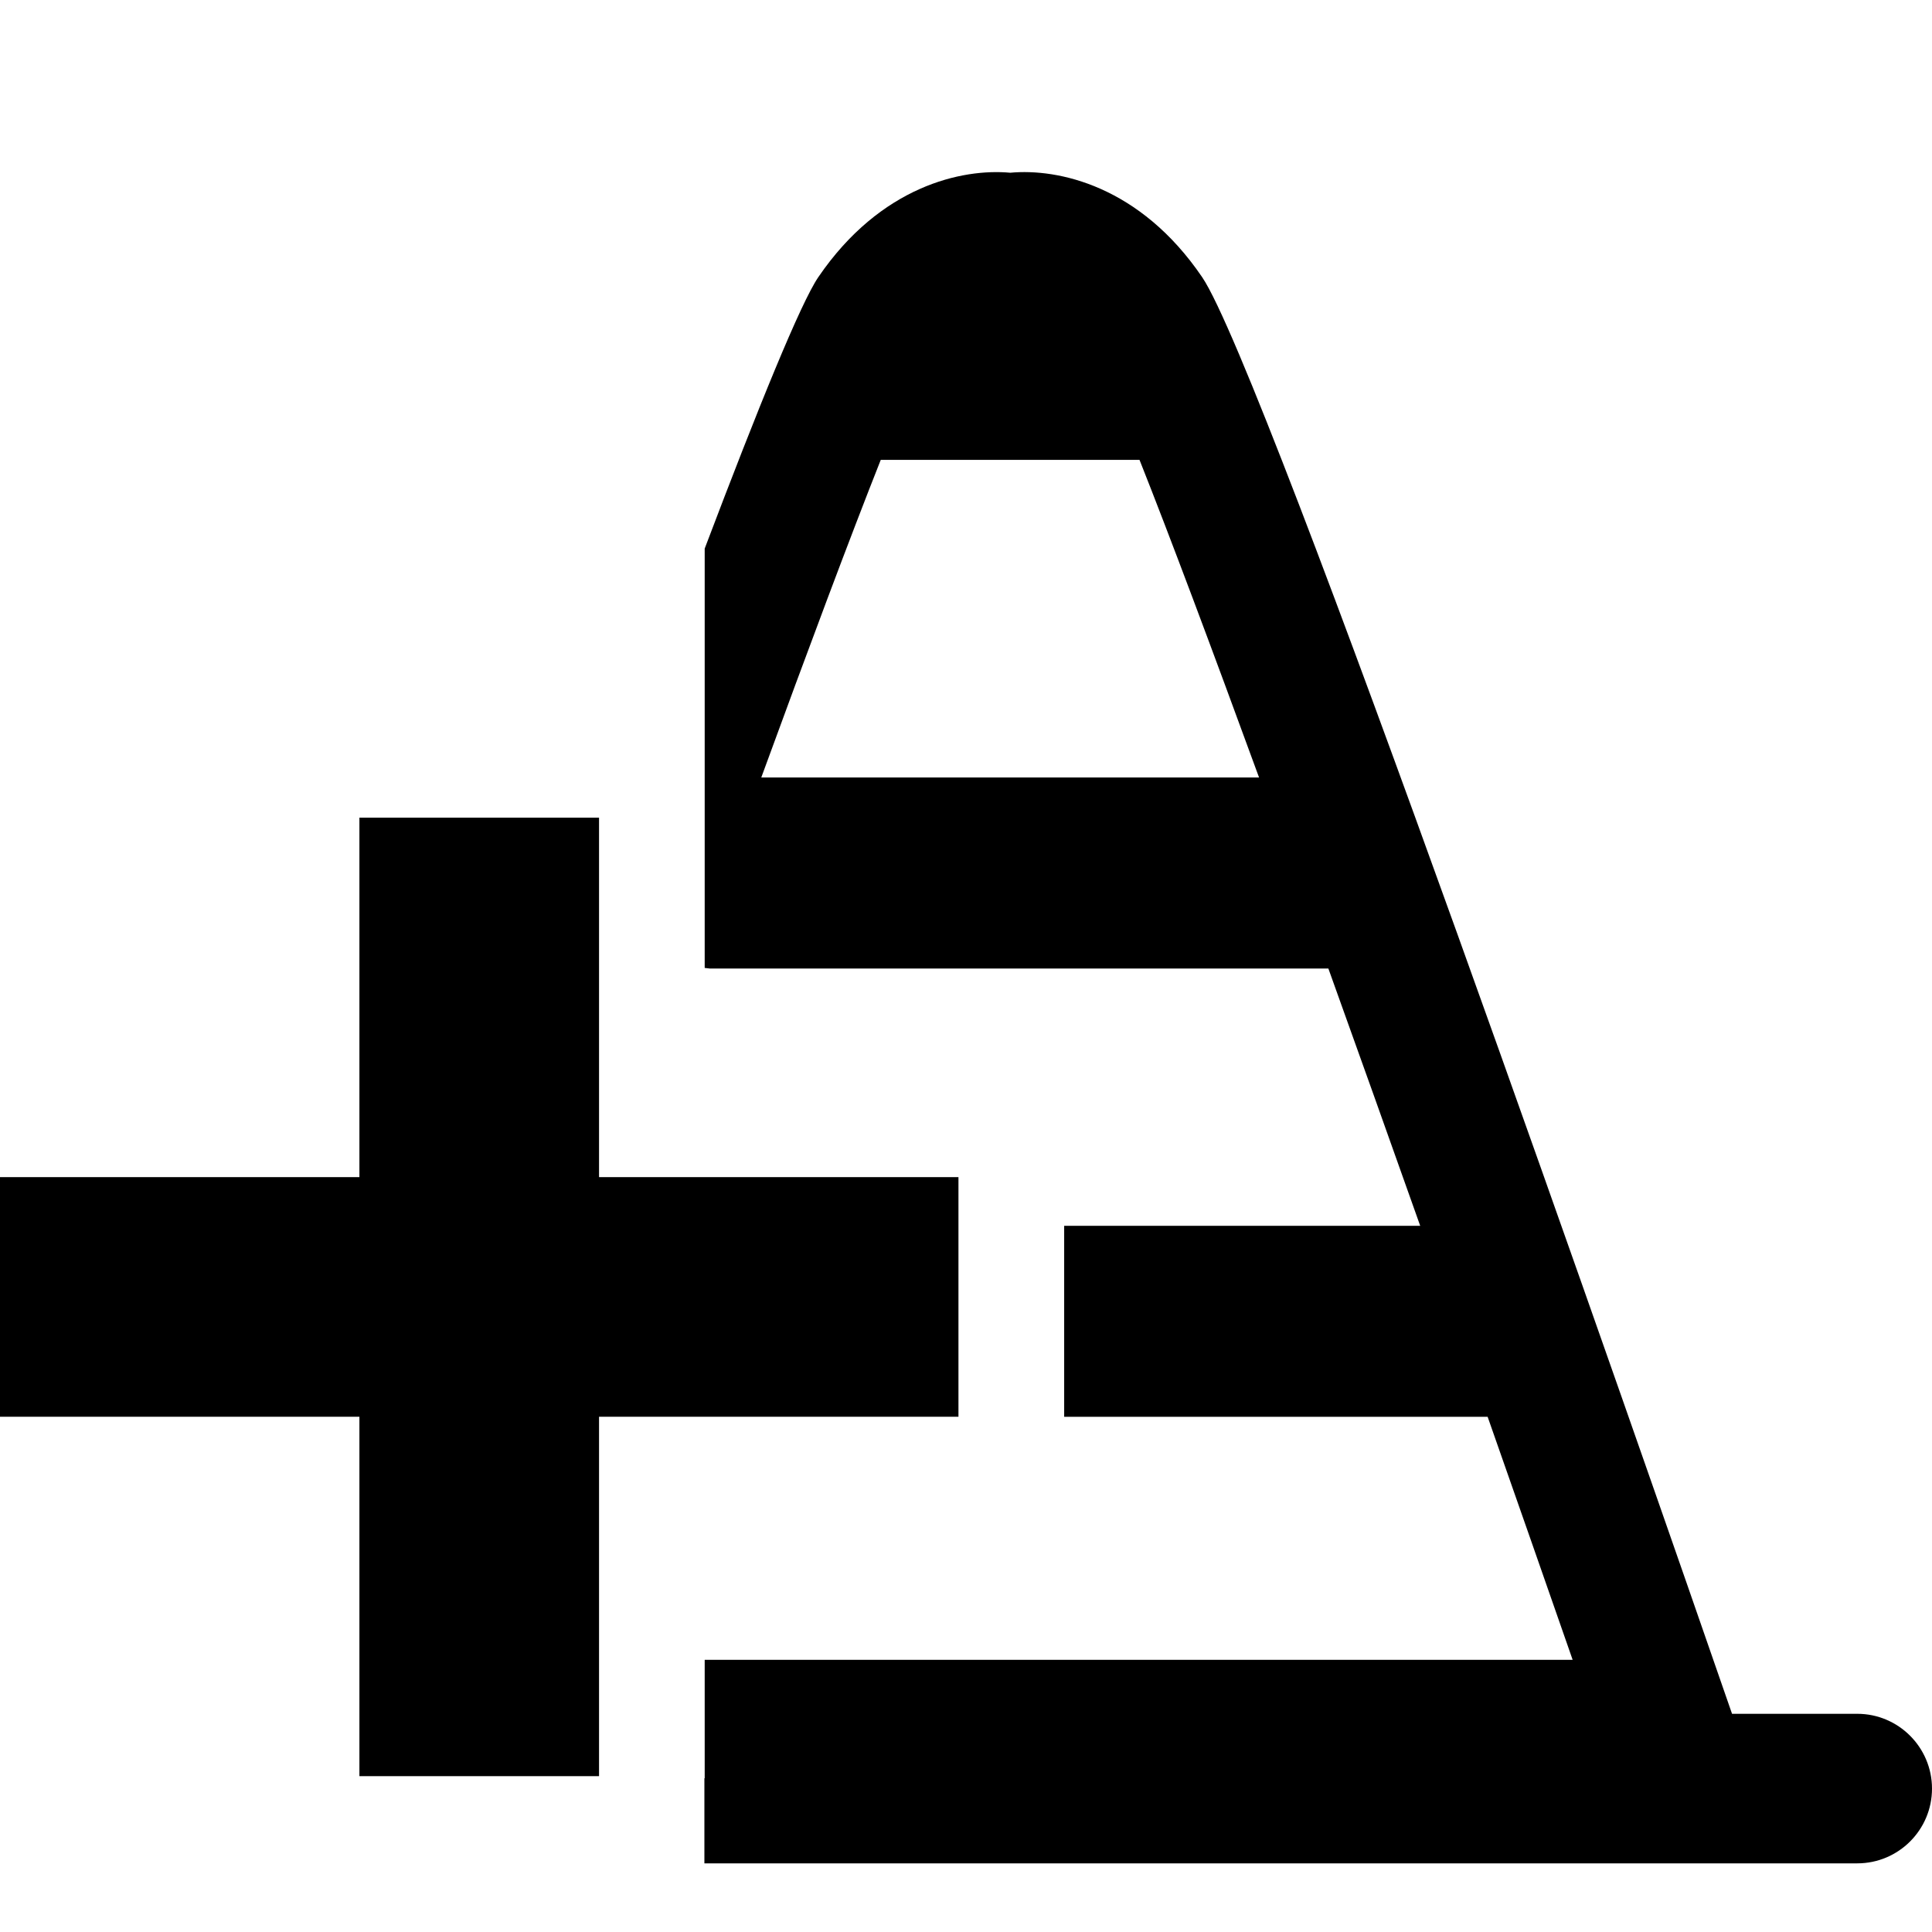
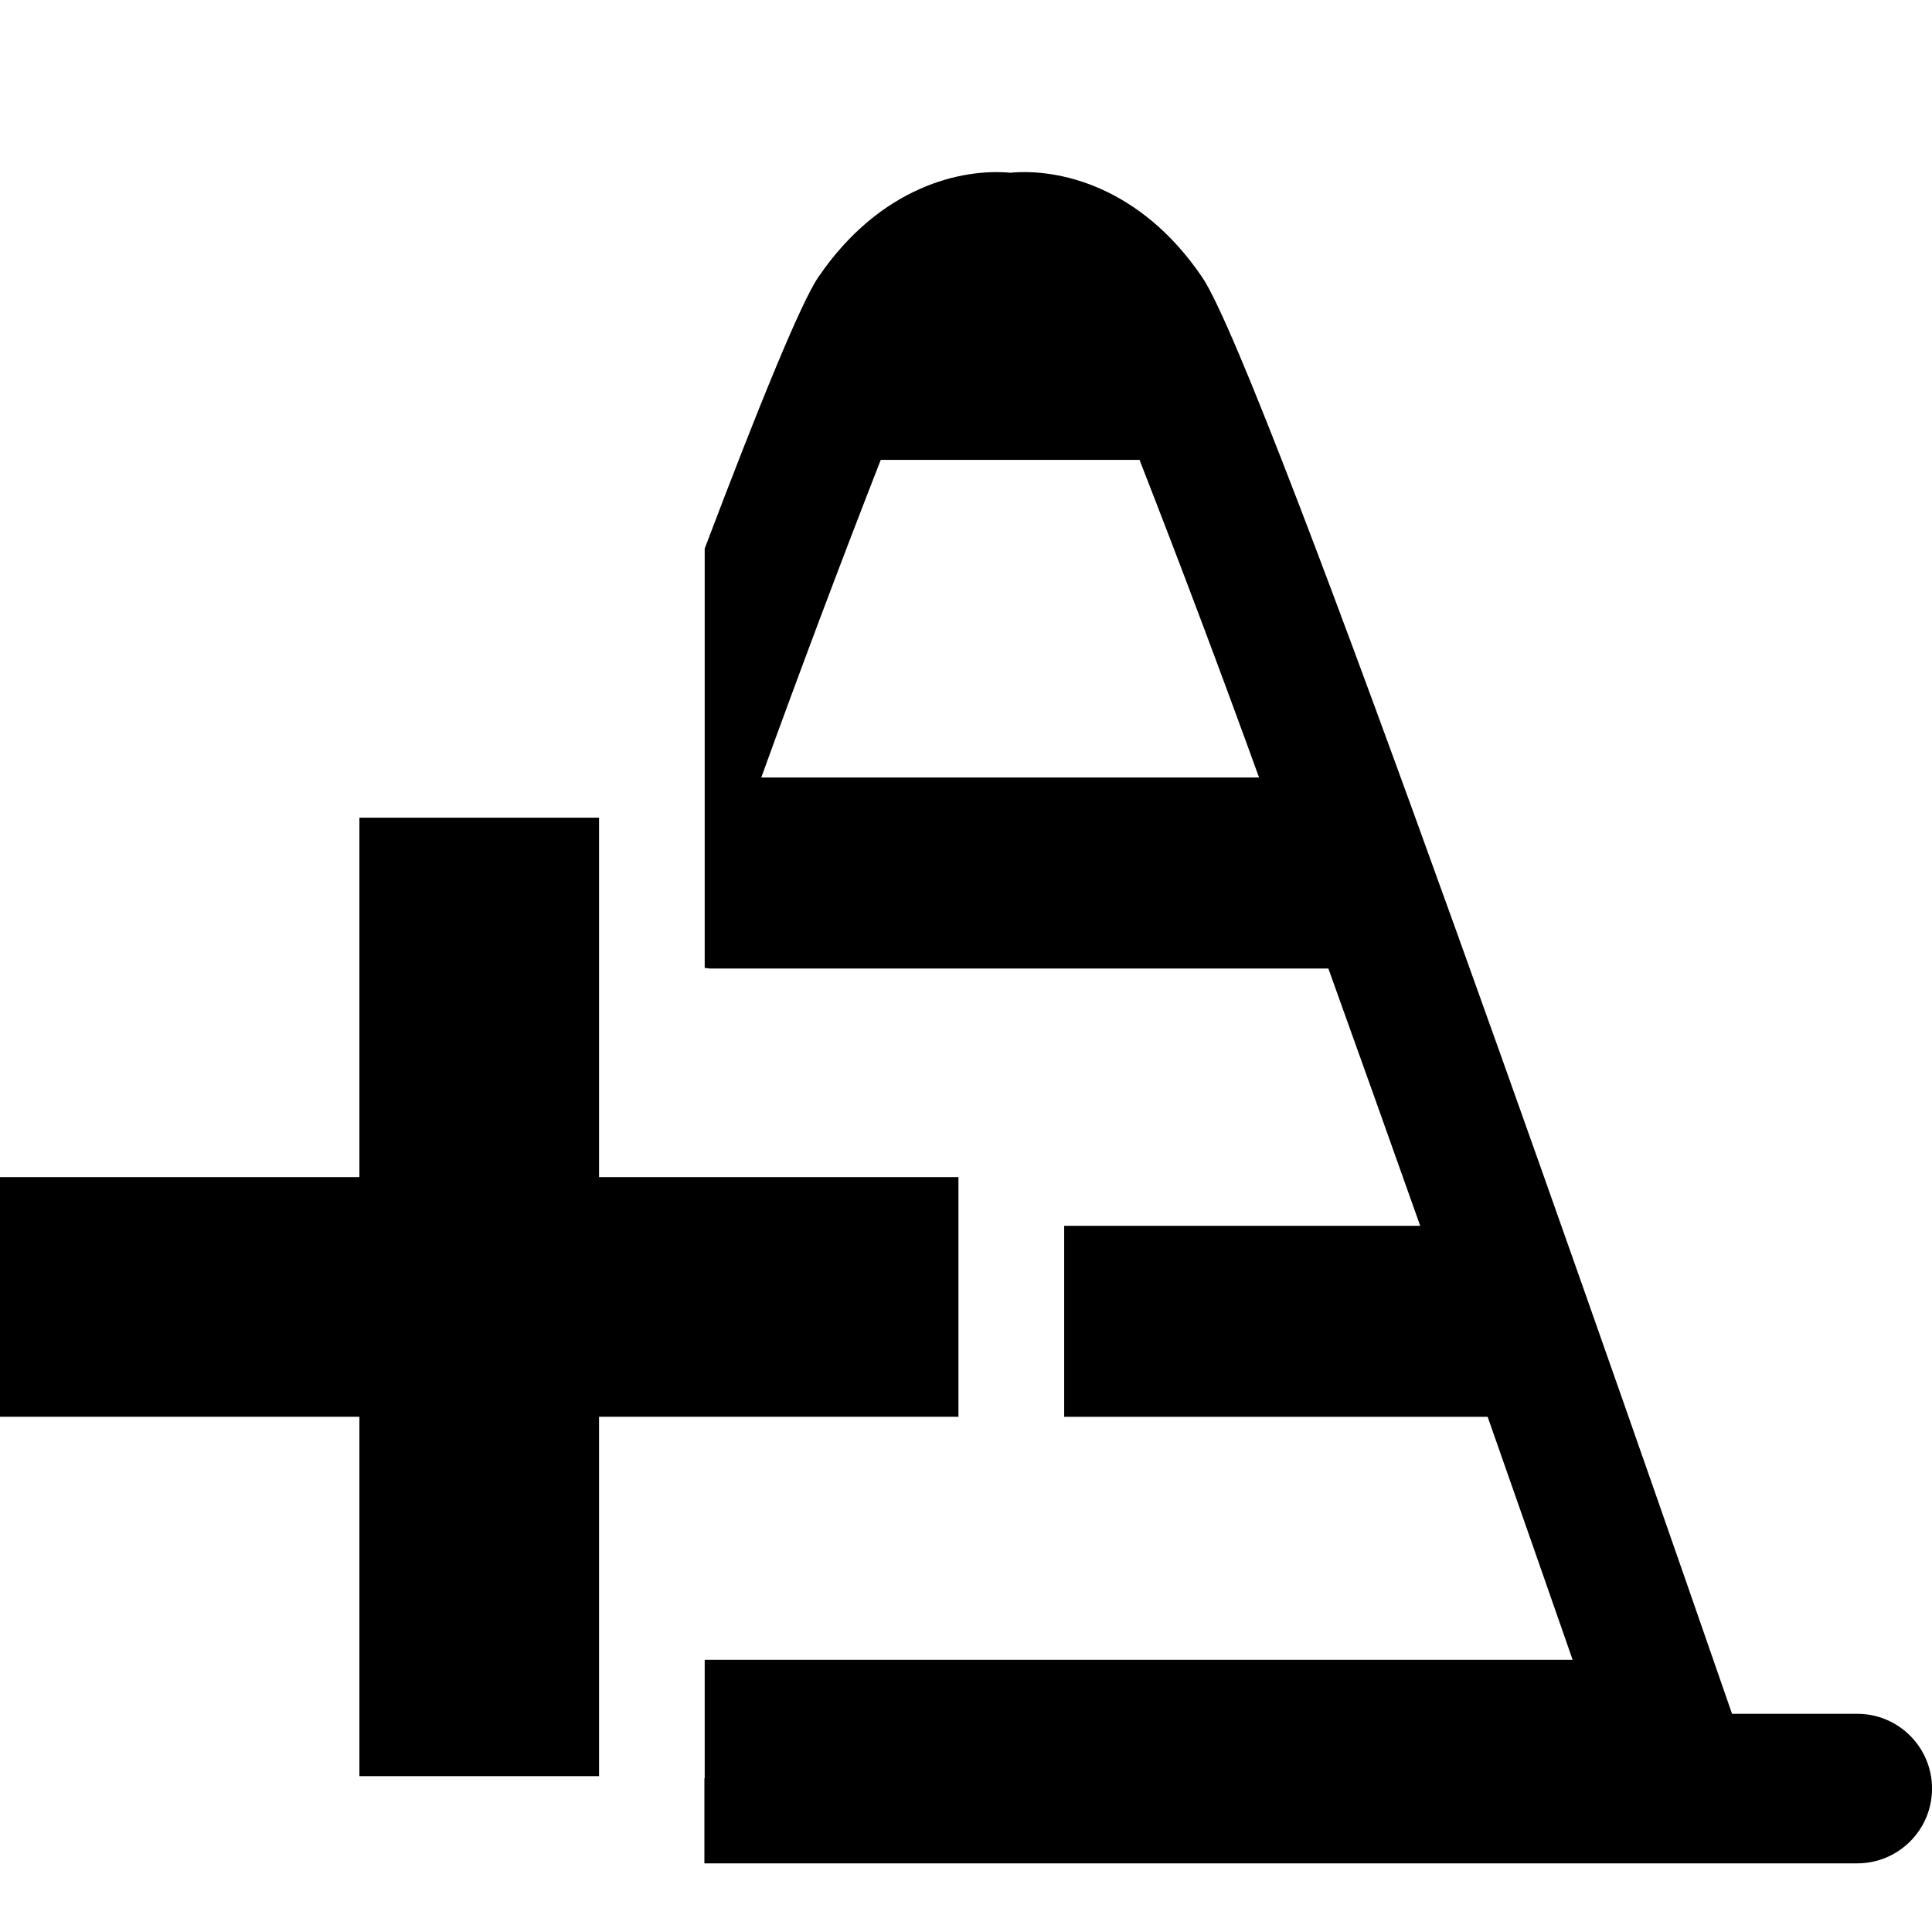
- <svg xmlns="http://www.w3.org/2000/svg" version="1.1" width="32" height="32" viewBox="0 0 32 32">
-   <path d="M15.875 19.497v3.969h-5.953v5.953h-3.969v-5.953h-5.953v-3.969h5.953v-5.954h3.969v5.954zM30.762 28.386h-2.074c-1.474-4.257-7.738-22.273-8.777-23.796-1.031-1.516-2.387-1.803-3.178-1.729-0.793-0.073-2.146 0.215-3.179 1.729-0.291 0.426-0.992 2.147-1.882 4.496v6.946l0.086 0.010h10.244c0.496 1.379 1.008 2.815 1.521 4.261h-5.897v3.164h7.014c0.488 1.39 0.963 2.747 1.408 4.025h-14.376v1.962h-0.005v1.409h19.095c0.684 0 1.238-0.555 1.238-1.238s-0.555-1.239-1.238-1.239zM12.609 12.878c0.784-2.145 1.474-3.987 1.979-5.261h4.286c0.506 1.274 1.196 3.117 1.98 5.261h-8.245z" />
+ <svg xmlns="http://www.w3.org/2000/svg" width="32" height="32" viewBox="0 0 32 32">
+   <path d="M15.875 19.497v3.969H9.922v5.953H5.953v-5.953H0v-3.969h5.953v-5.954h3.969v5.954zm14.887 8.889h-2.074C27.214 24.129 20.95 6.113 19.911 4.59c-1.031-1.516-2.387-1.803-3.178-1.729-.793-.073-2.146.215-3.179 1.729-.291.426-.992 2.147-1.882 4.496v6.946l.086.01h10.244c.496 1.379 1.008 2.815 1.521 4.261h-5.897v3.164h7.014c.488 1.39.963 2.747 1.408 4.025H11.672v1.962h-.005v1.409h19.095a1.238 1.238 0 0 0 0-2.477zM12.609 12.878a227.909 227.909 0 0 1 1.979-5.261h4.286a224.322 224.322 0 0 1 1.98 5.261h-8.245z" />
</svg>
